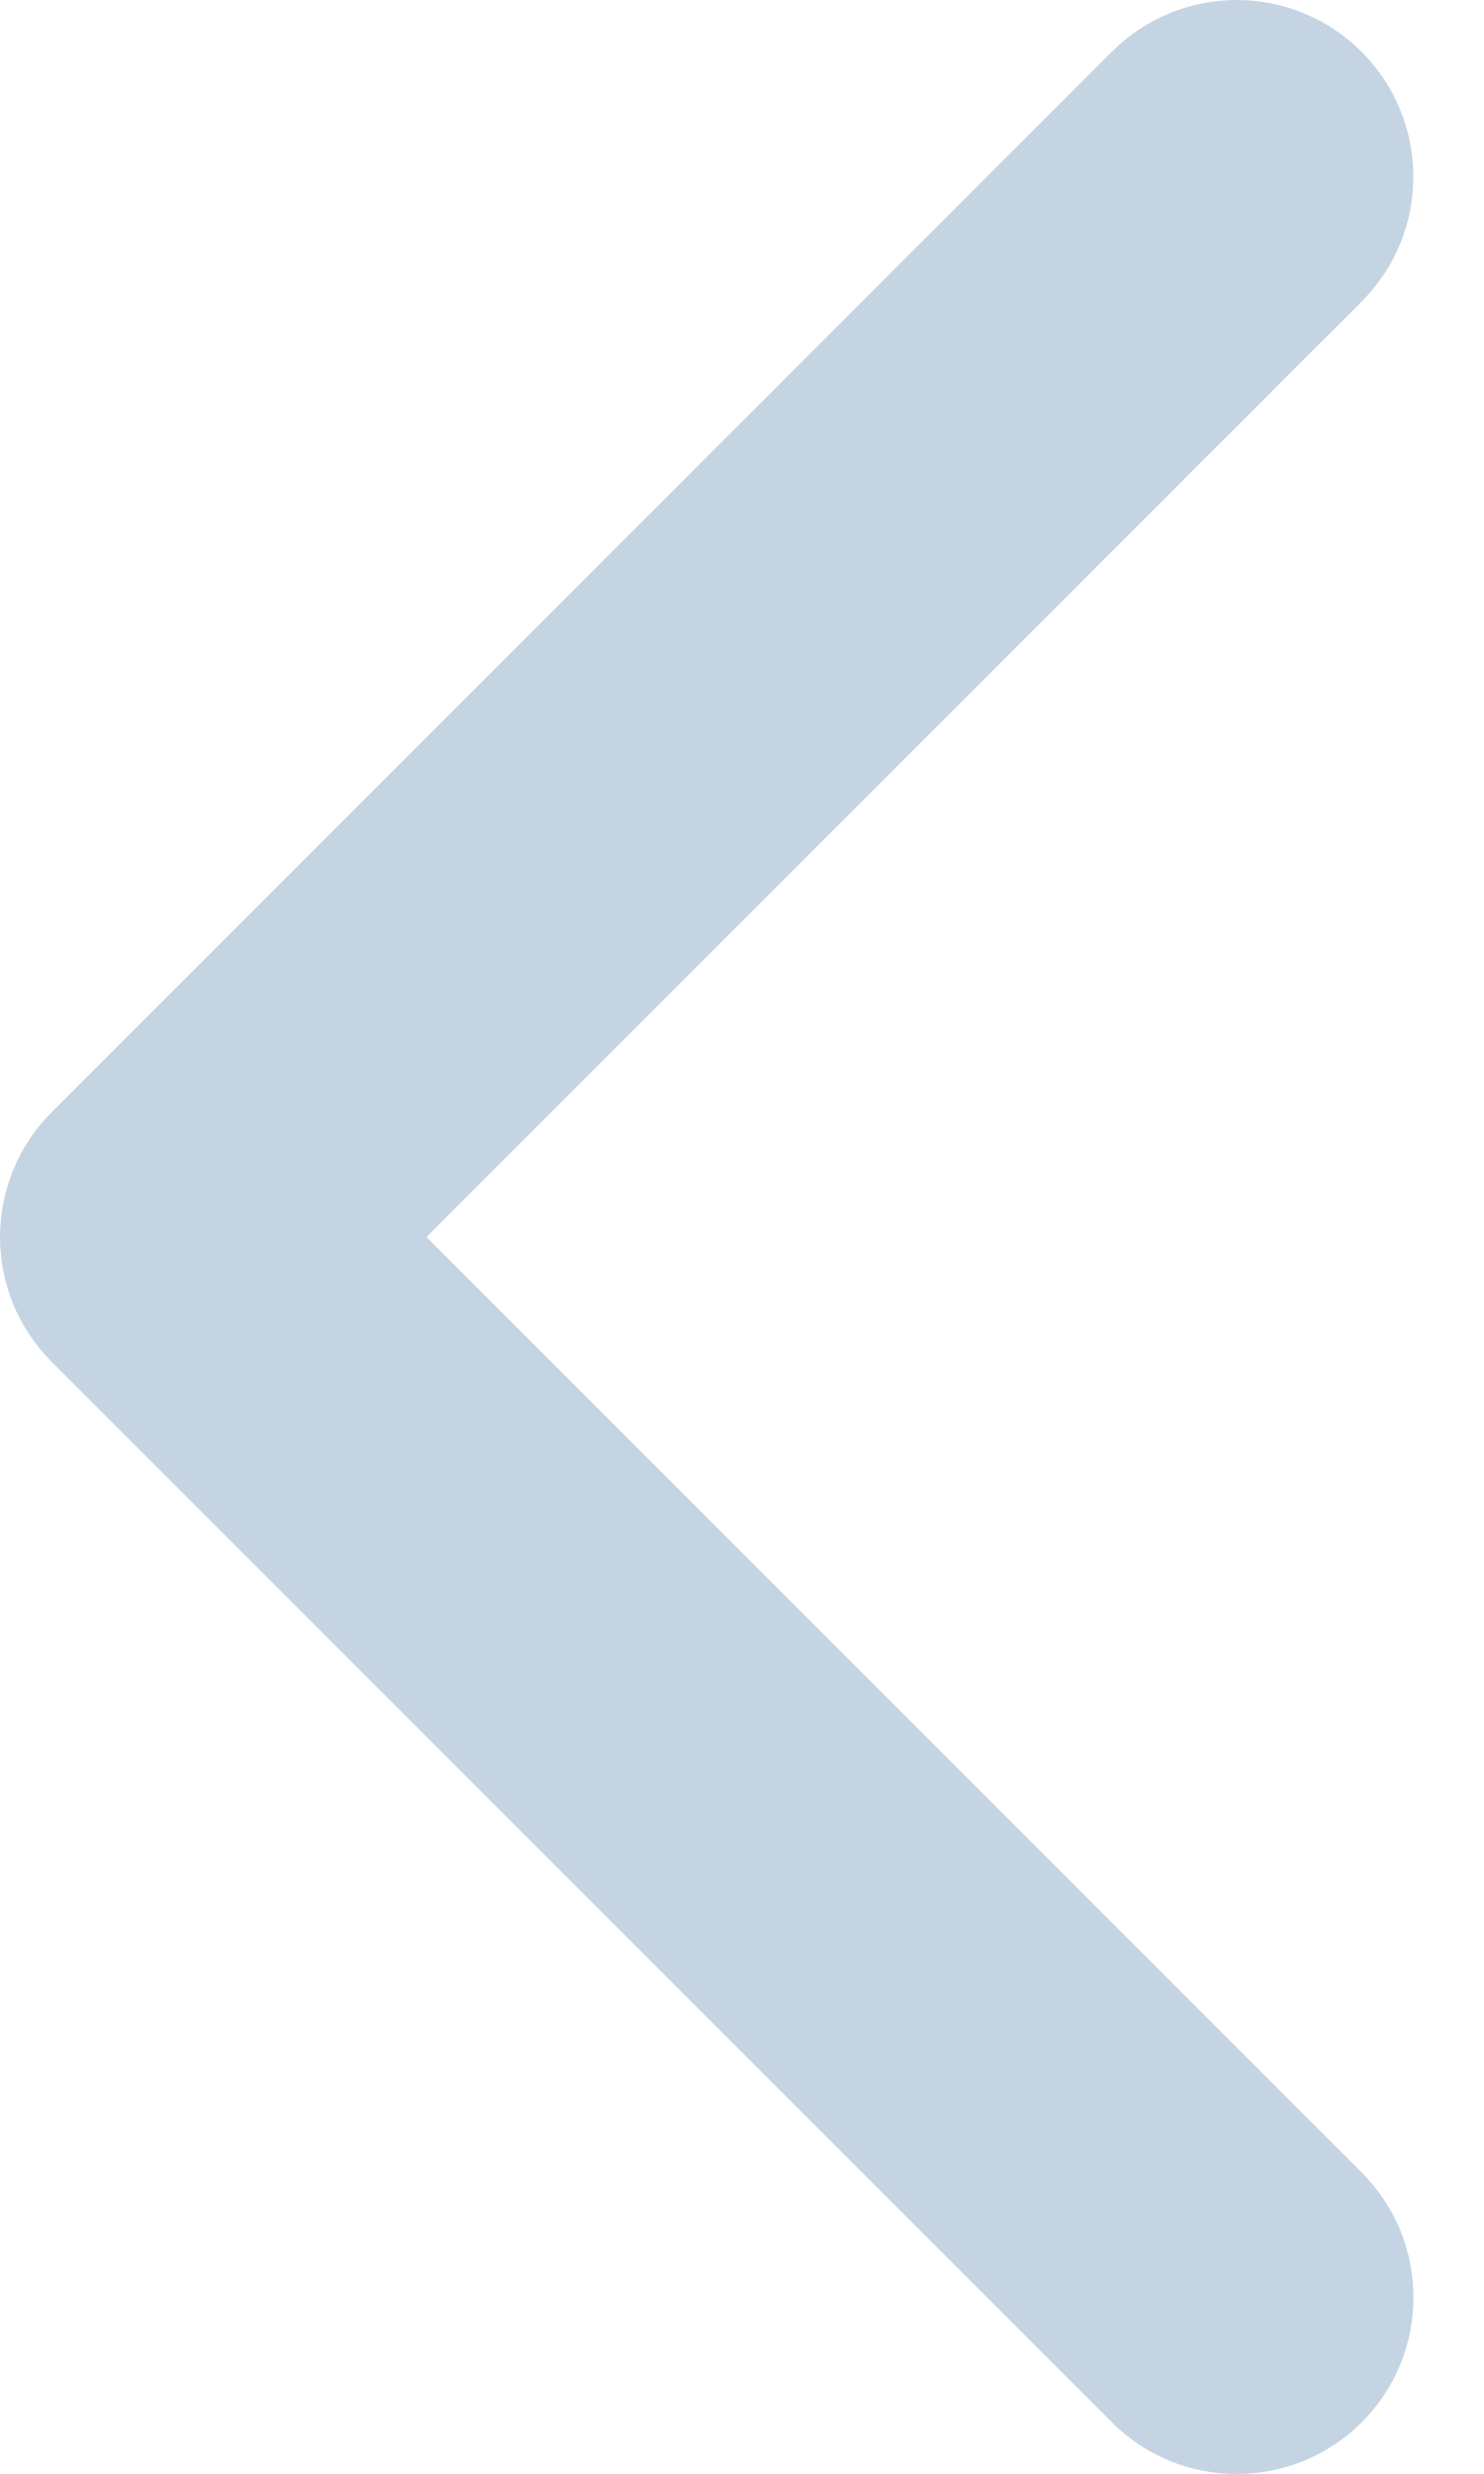
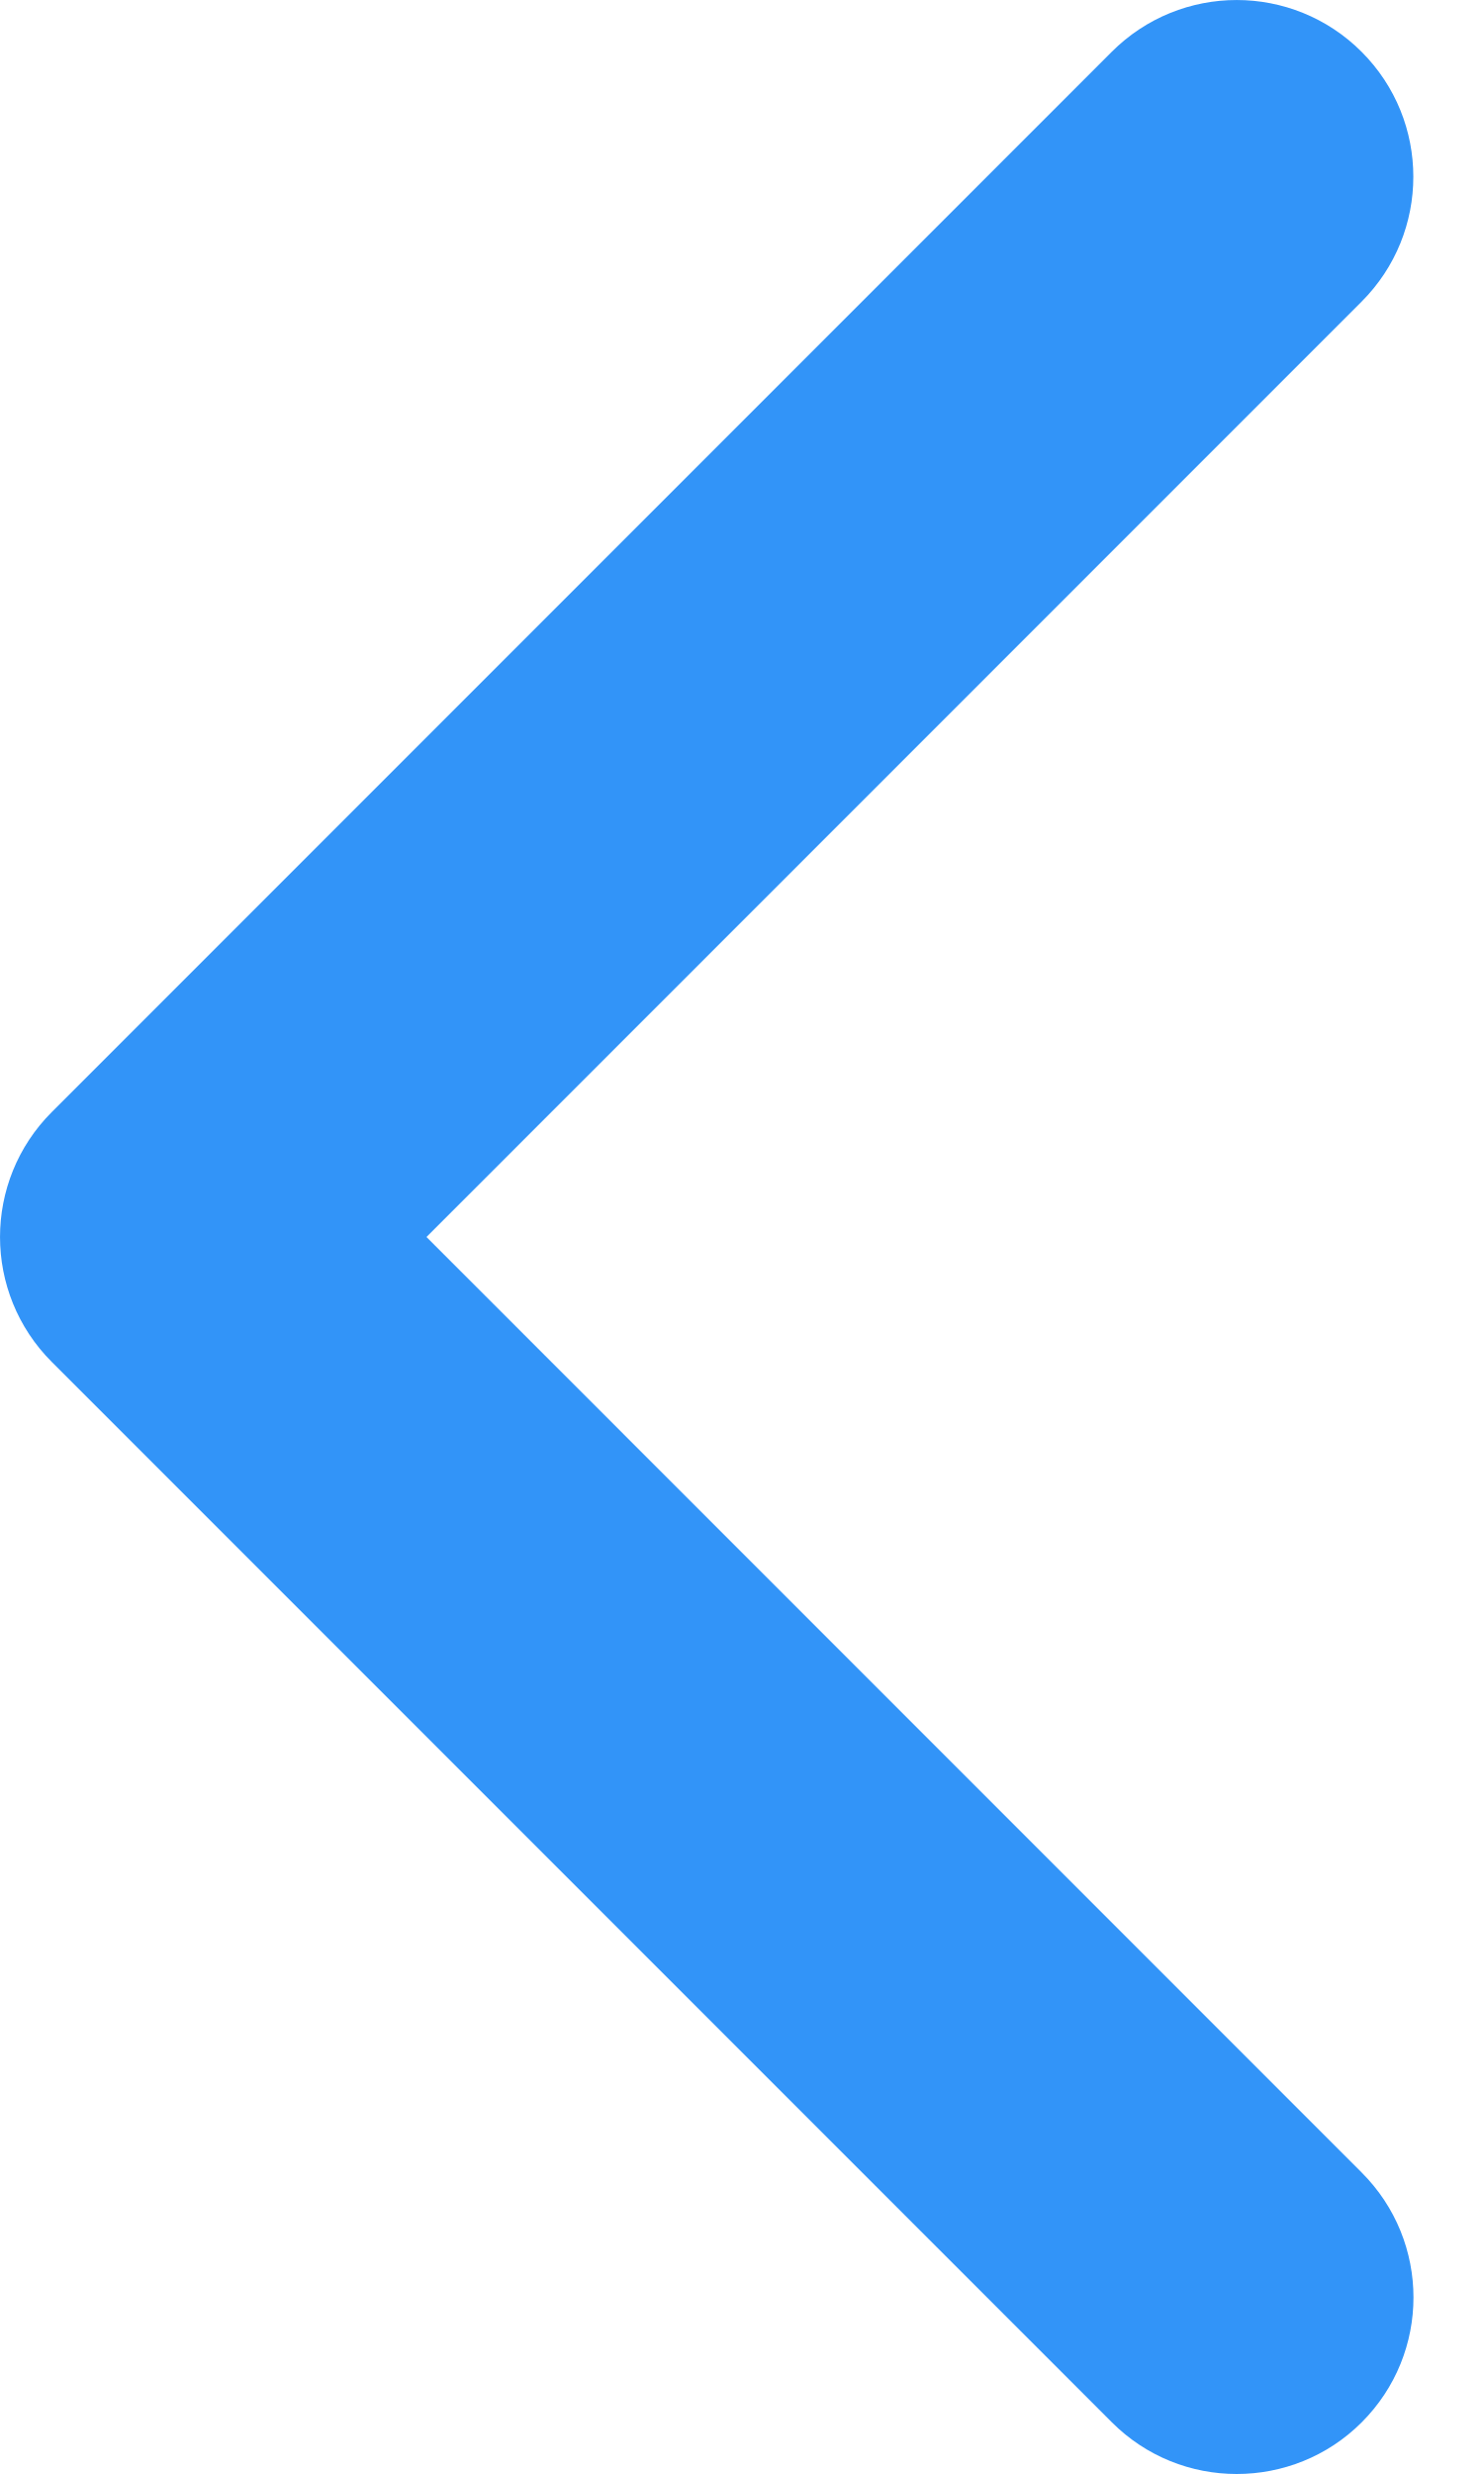
<svg xmlns="http://www.w3.org/2000/svg" width="18" height="30" viewBox="0 0 18 30" fill="none">
-   <path d="M15 30C14.451 30 13.903 29.791 13.485 29.372L0.628 16.515C-0.209 15.678 -0.209 14.322 0.628 13.485L13.485 0.628C14.322 -0.209 15.678 -0.209 16.515 0.628C17.352 1.465 17.352 2.821 16.515 3.658L5.173 15L16.516 26.344C17.354 27.181 17.354 28.537 16.516 29.374C16.098 29.792 15.549 30 15 30Z" fill="#C4D4E3" />
+   <path d="M15 30C14.451 30 13.903 29.791 13.485 29.372L0.628 16.515C-0.209 15.678 -0.209 14.322 0.628 13.485L13.485 0.628C14.322 -0.209 15.678 -0.209 16.515 0.628C17.352 1.465 17.352 2.821 16.515 3.658L5.173 15L16.516 26.344C17.354 27.181 17.354 28.537 16.516 29.374C16.098 29.792 15.549 30 15 30Z" fill="#3294F8" />
</svg>
